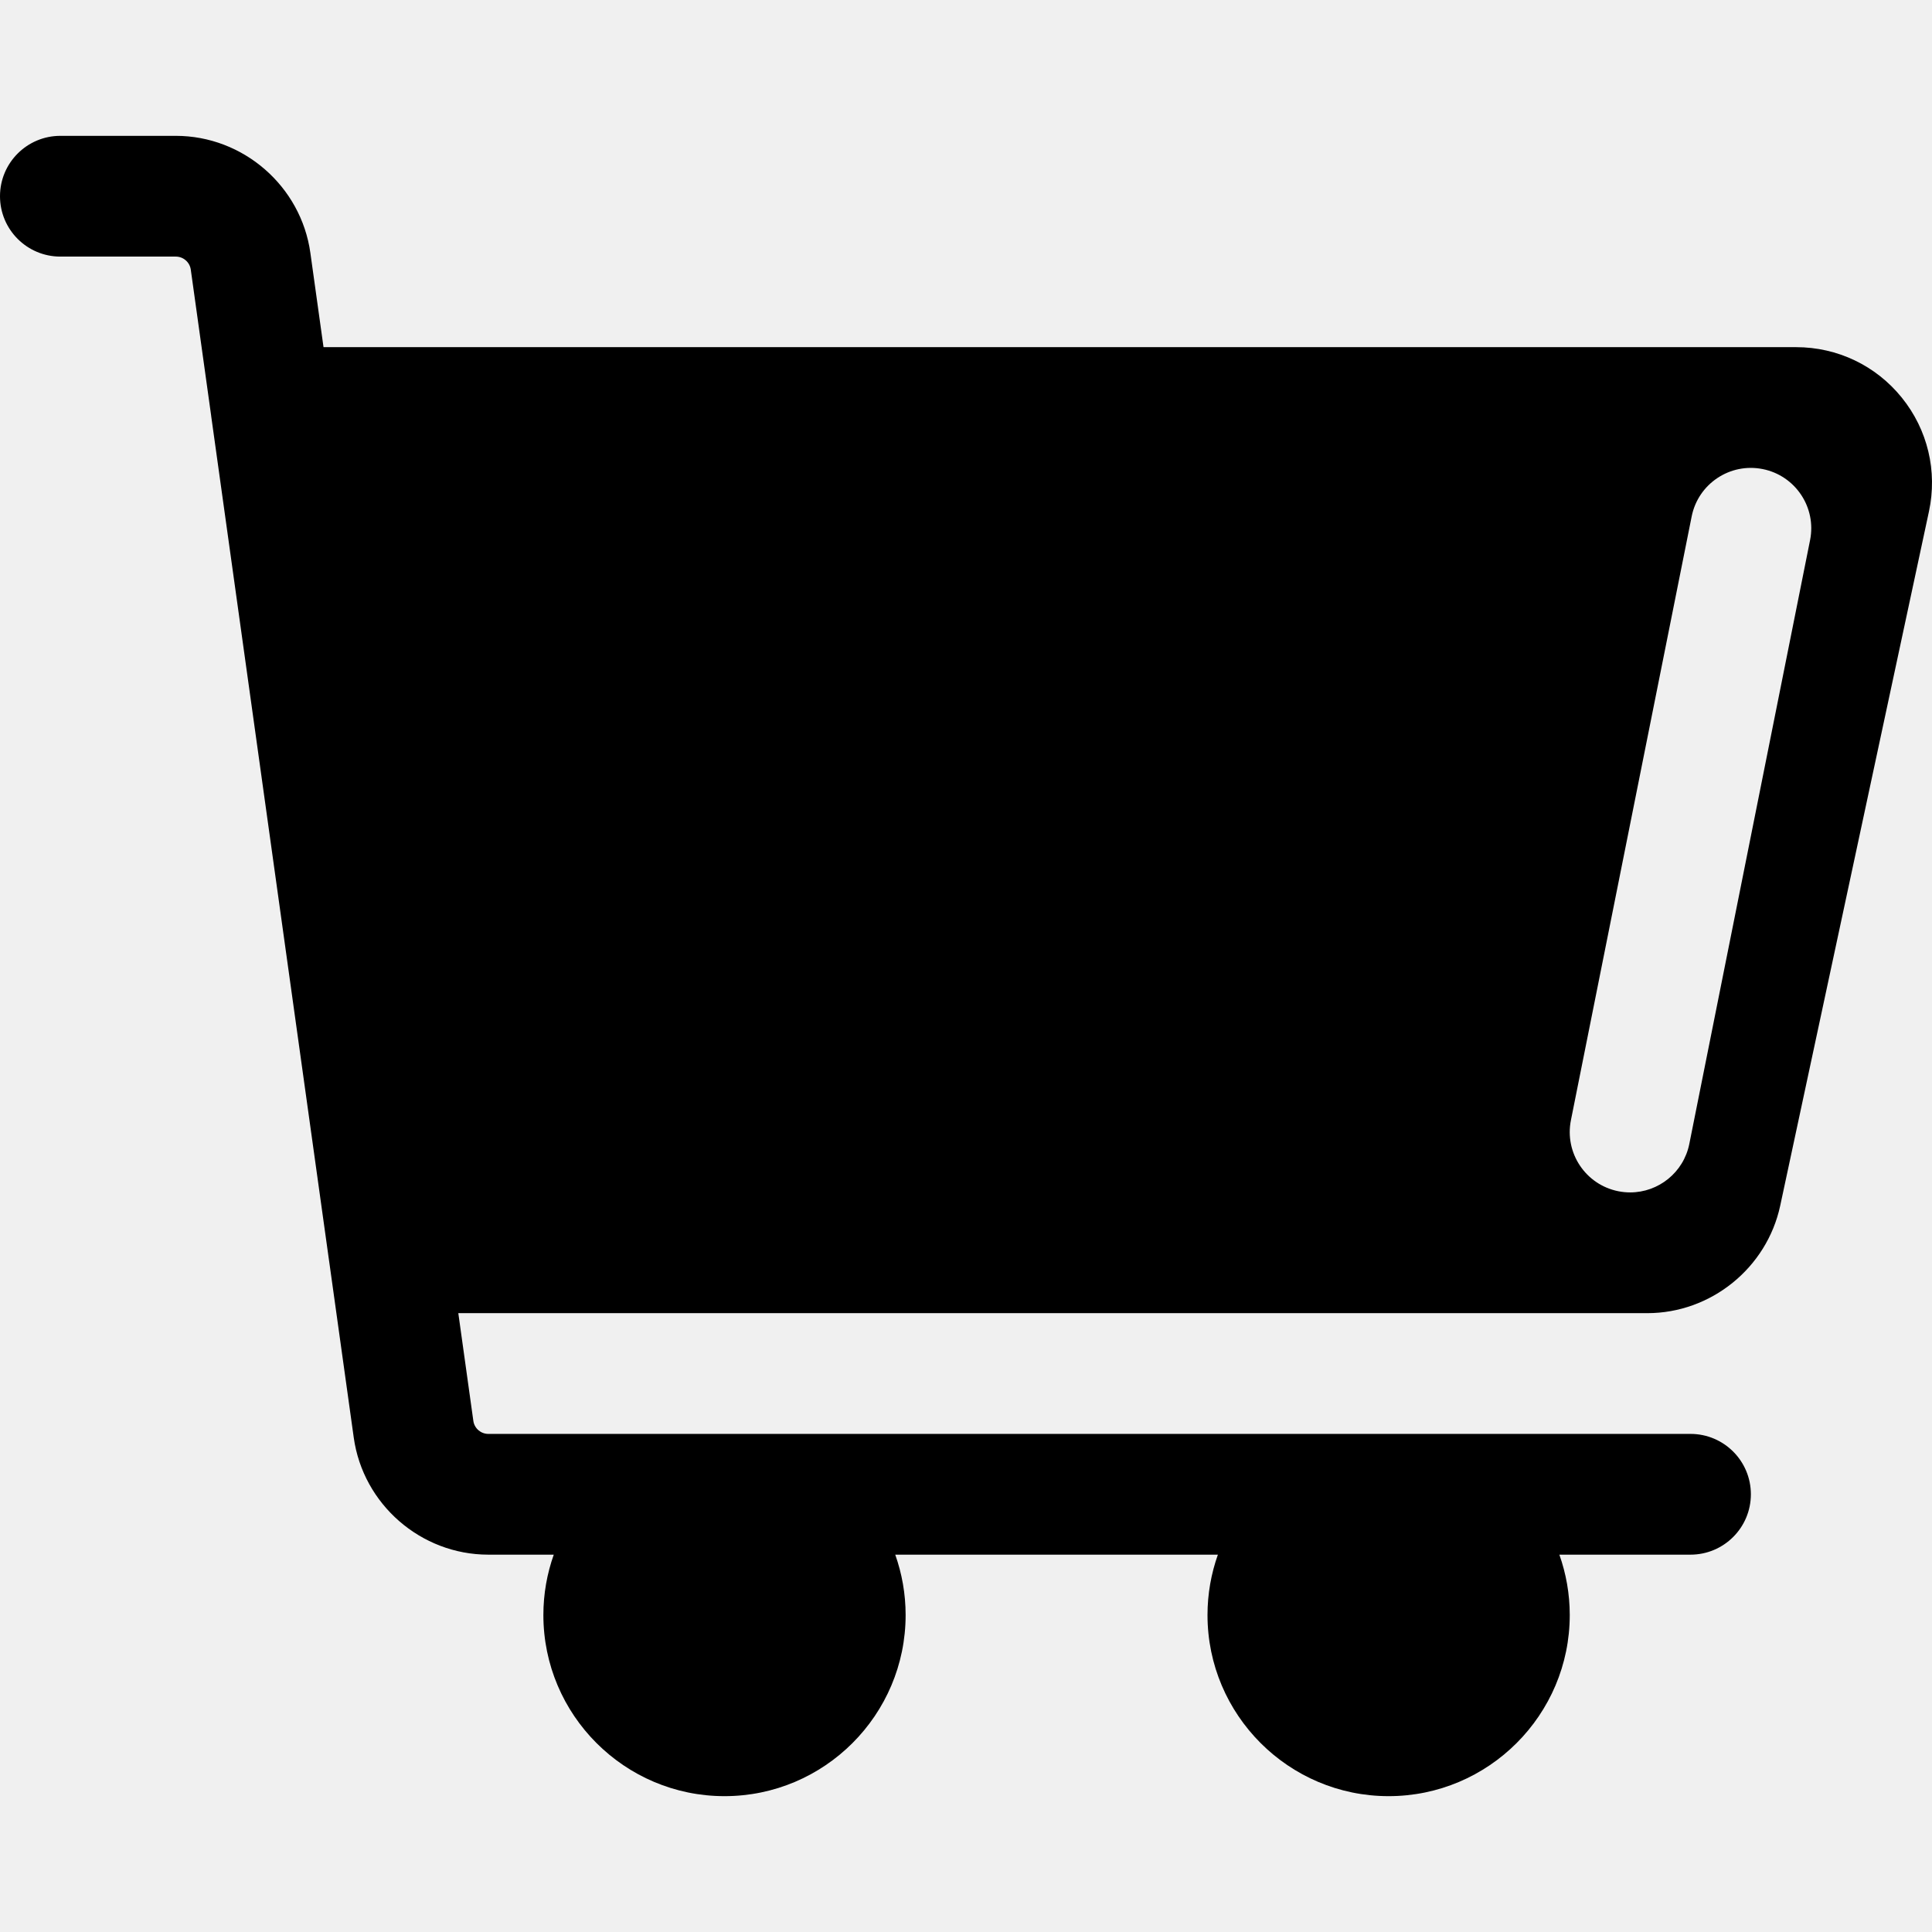
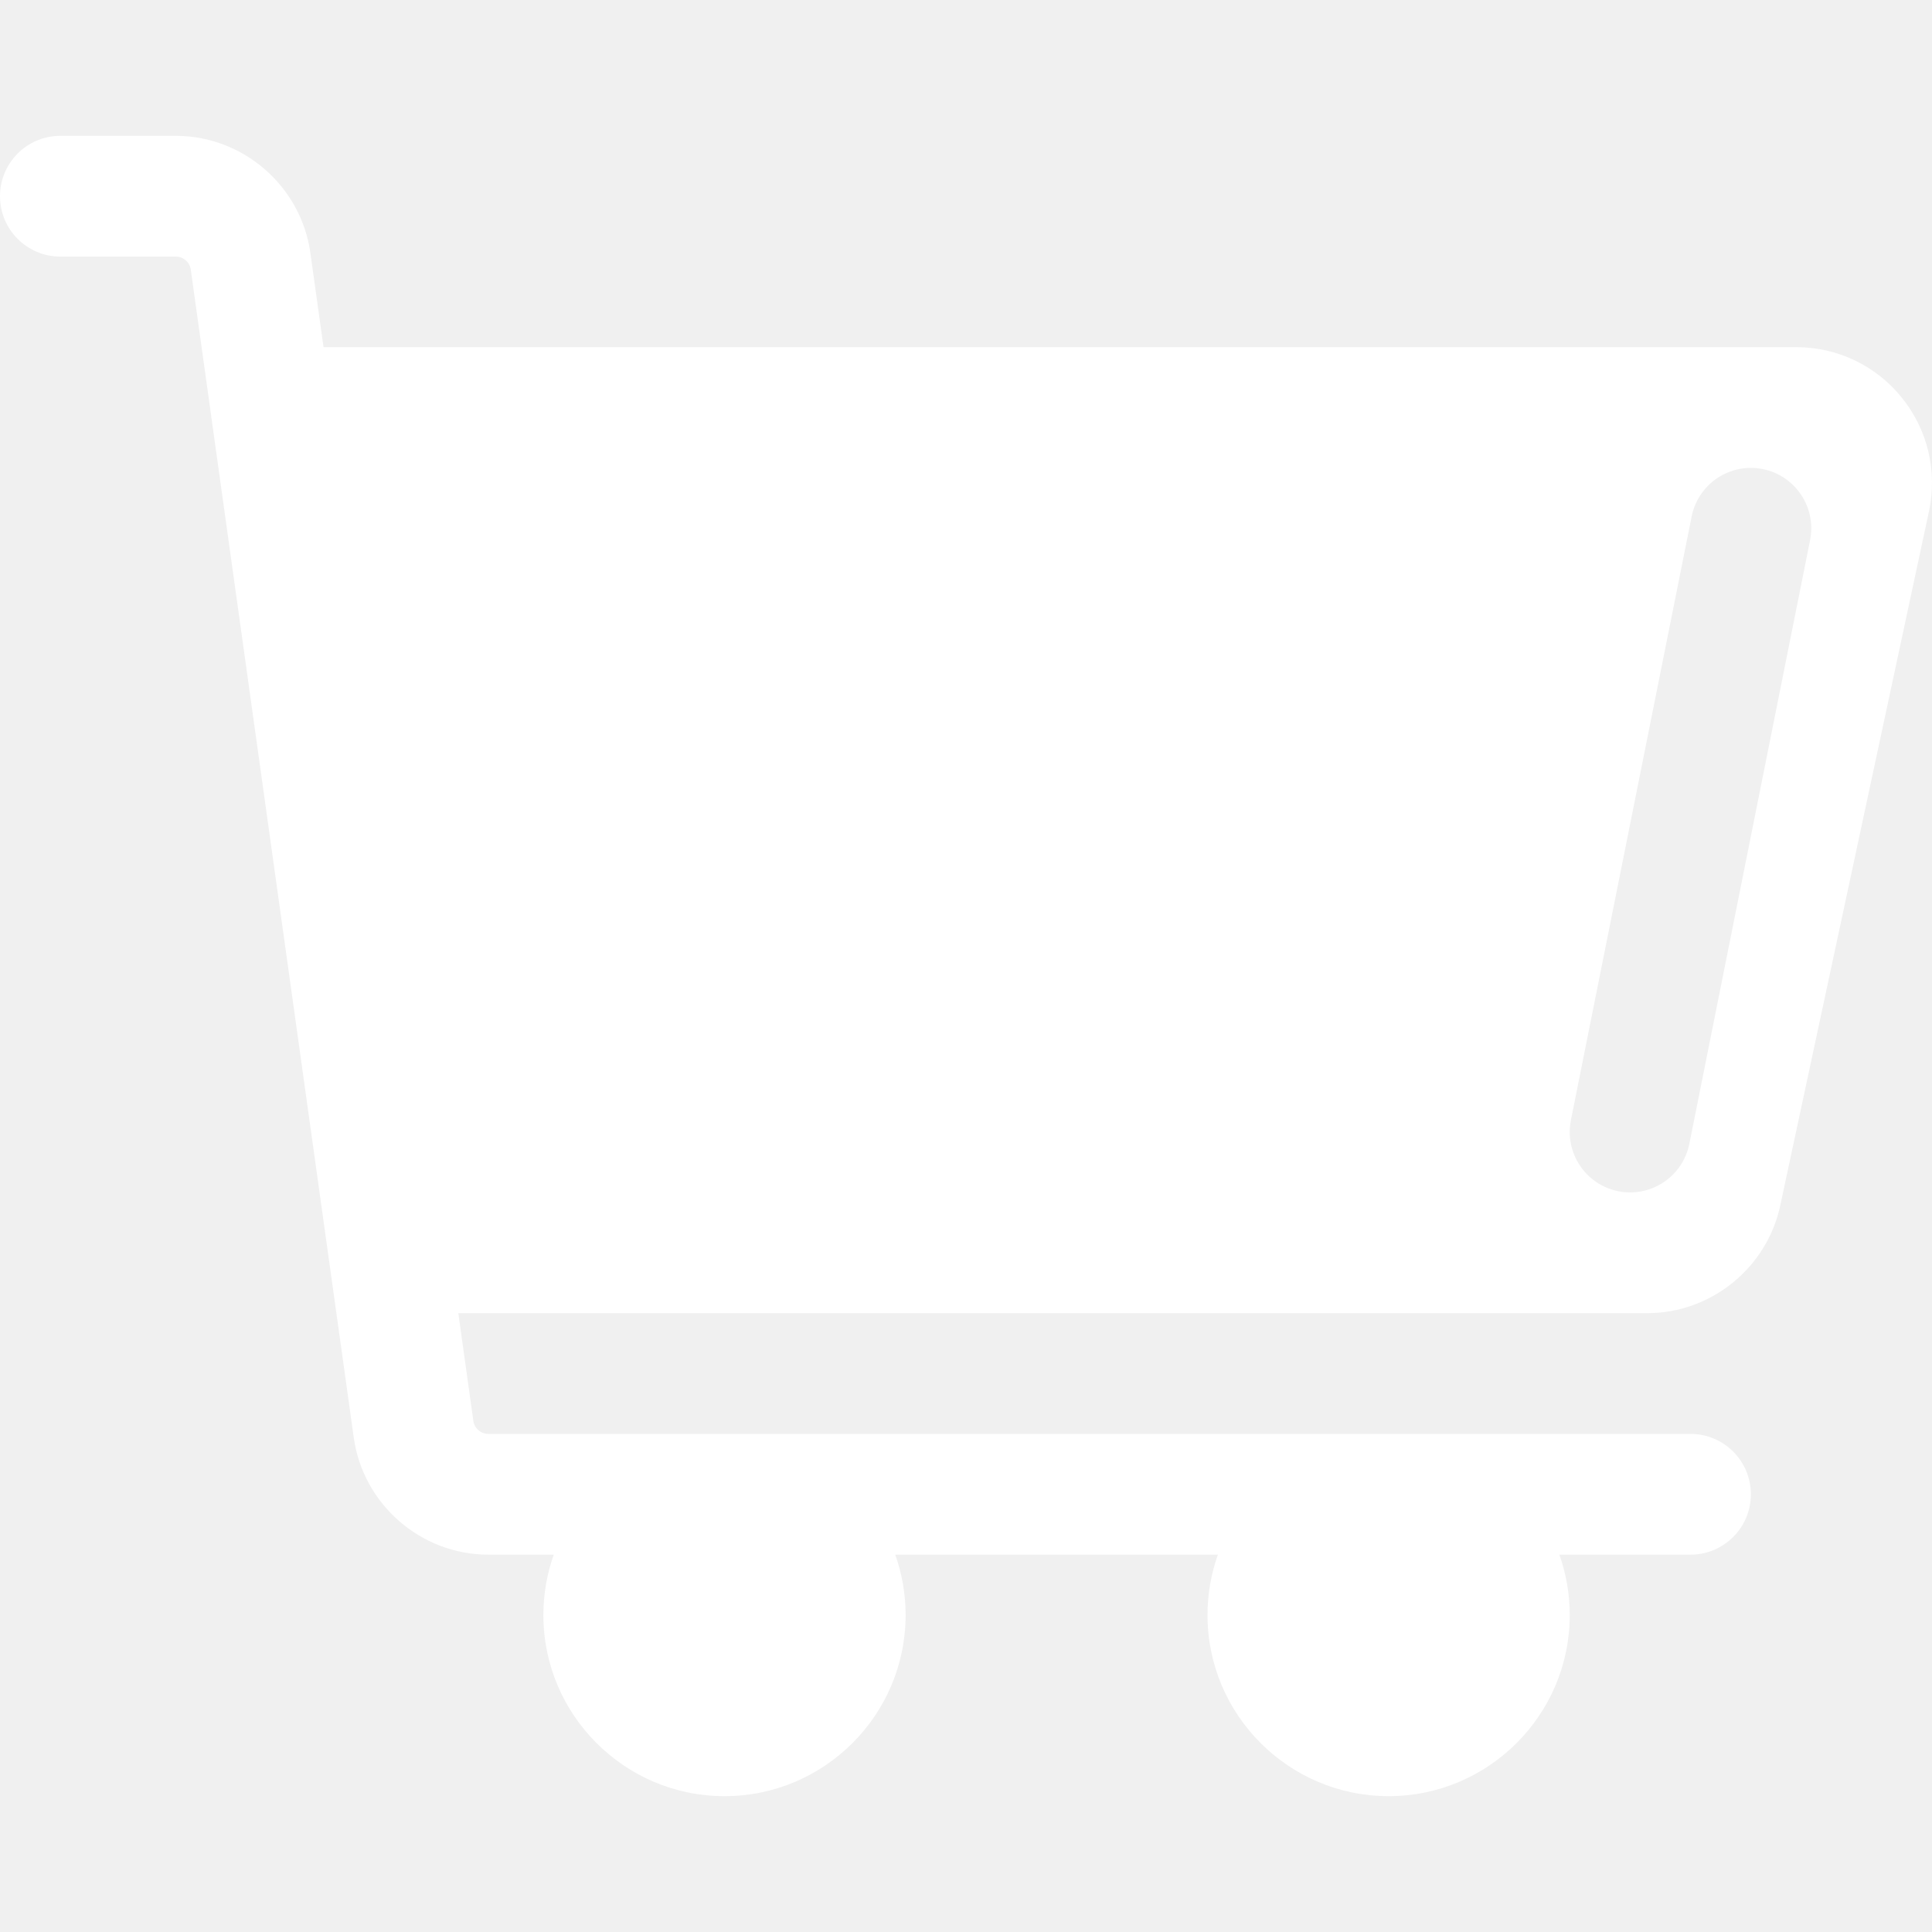
- <svg xmlns="http://www.w3.org/2000/svg" id="Layer_1" enable-background="new 0 0 512 512" height="512" viewBox="0 0 512 512" width="512">
+ <svg xmlns="http://www.w3.org/2000/svg" id="Layer_1" enable-background="new 0 0 512 512" style="fill:white" height="512" viewBox="0 0 512 512" width="512">
  <g>
    <path d="m503.99 105.37c-6.86-8.5-17.07-13.37-28-13.37h-390.253l-3.485-24.976c-2.468-17.686-17.796-31.024-35.655-31.024h-30.597c-8.836 0-16 7.163-16 16s7.164 16 16 16h30.597c1.984 0 3.688 1.482 3.961 3.447l5.39 38.629c.006.045.005.089.011.134l31.26 224c.003.019.008.038.011.057l6.517 46.708c2.469 17.687 17.797 31.025 35.656 31.025h17.349c-1.776 5.008-2.752 10.391-2.752 16 0 26.467 21.533 48 48 48s48-21.533 48-48c0-5.609-.976-10.992-2.752-16h85.504c-1.776 5.008-2.752 10.391-2.752 16 0 26.467 21.533 48 48 48s48-21.533 48-48c0-5.609-.976-10.992-2.752-16h34.752c8.836 0 16-7.164 16-16s-7.164-16-16-16h-318.597c-1.984 0-3.688-1.482-3.961-3.447l-3.985-28.553h315.103c16.86 0 31.66-11.97 35.21-28.46l39.42-183.99c2.29-10.69-.33-21.68-7.2-30.18zm-24.301 37.767-32 160c-1.521 7.606-8.202 12.865-15.672 12.865-1.041 0-2.096-.102-3.155-.313-8.665-1.733-14.285-10.162-12.552-18.827l32-160c1.733-8.666 10.163-14.287 18.827-12.552 8.666 1.734 14.285 10.162 12.552 18.827z" />
  </g>
</svg>
